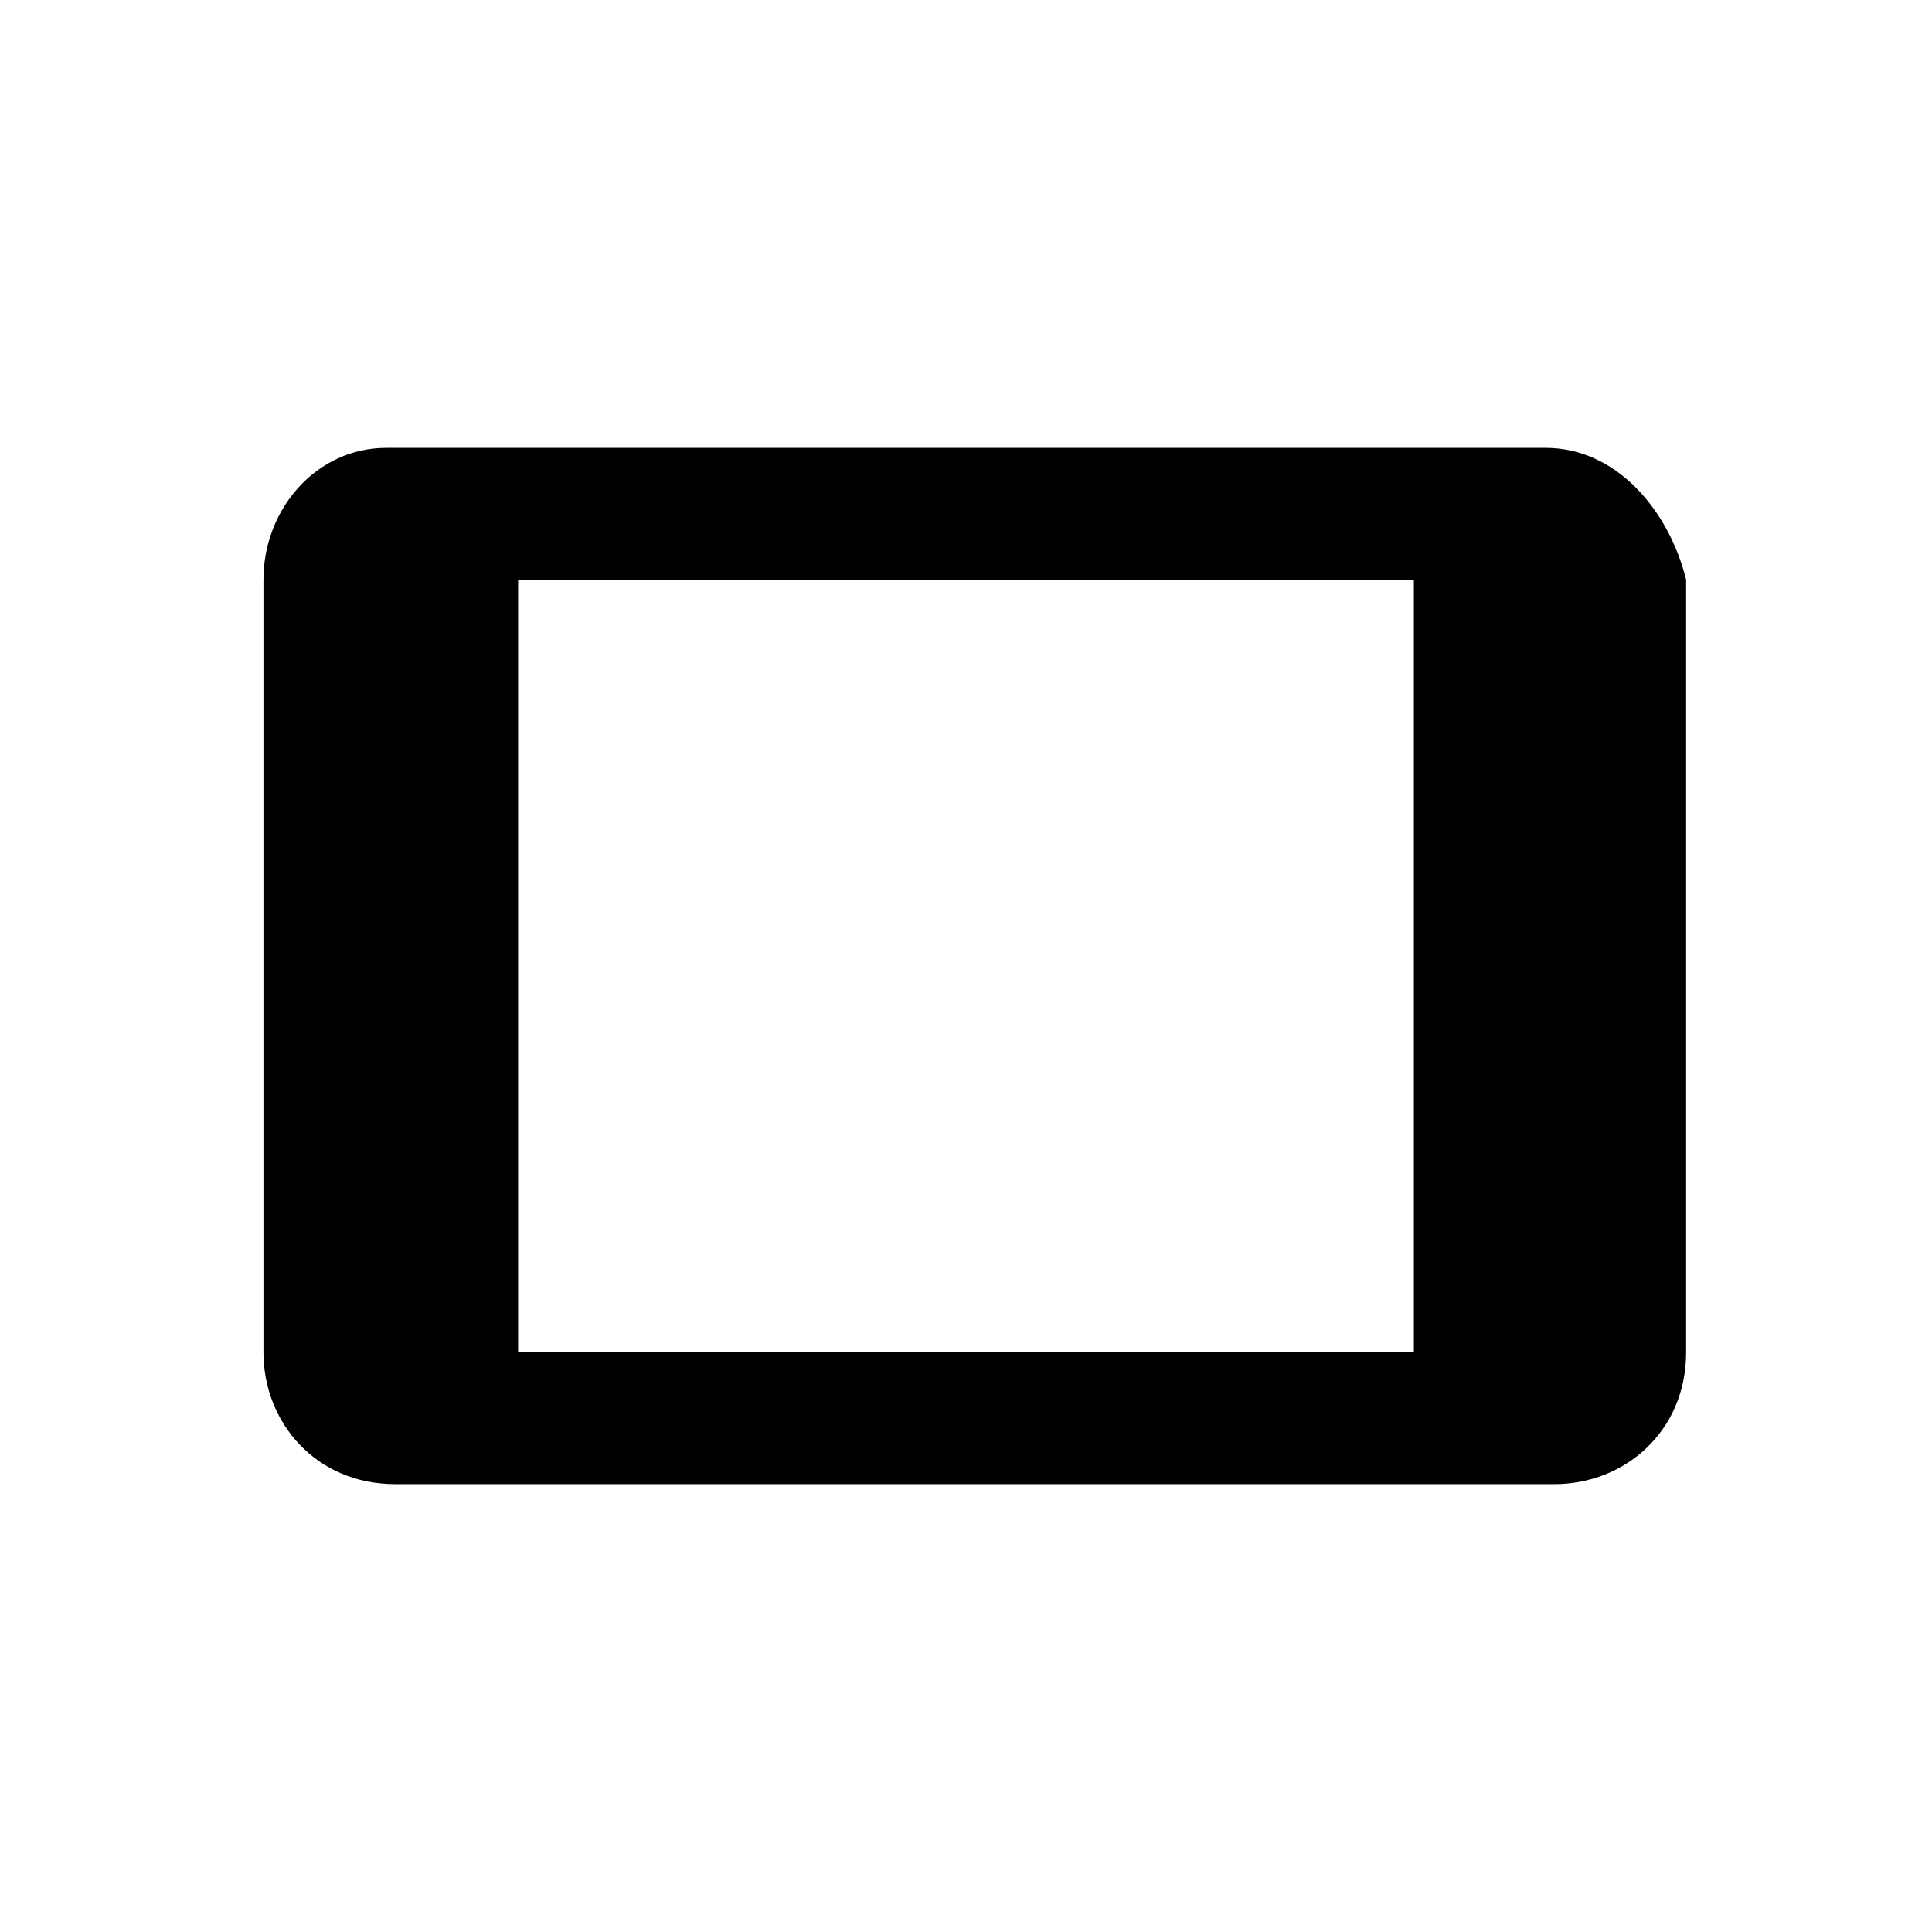
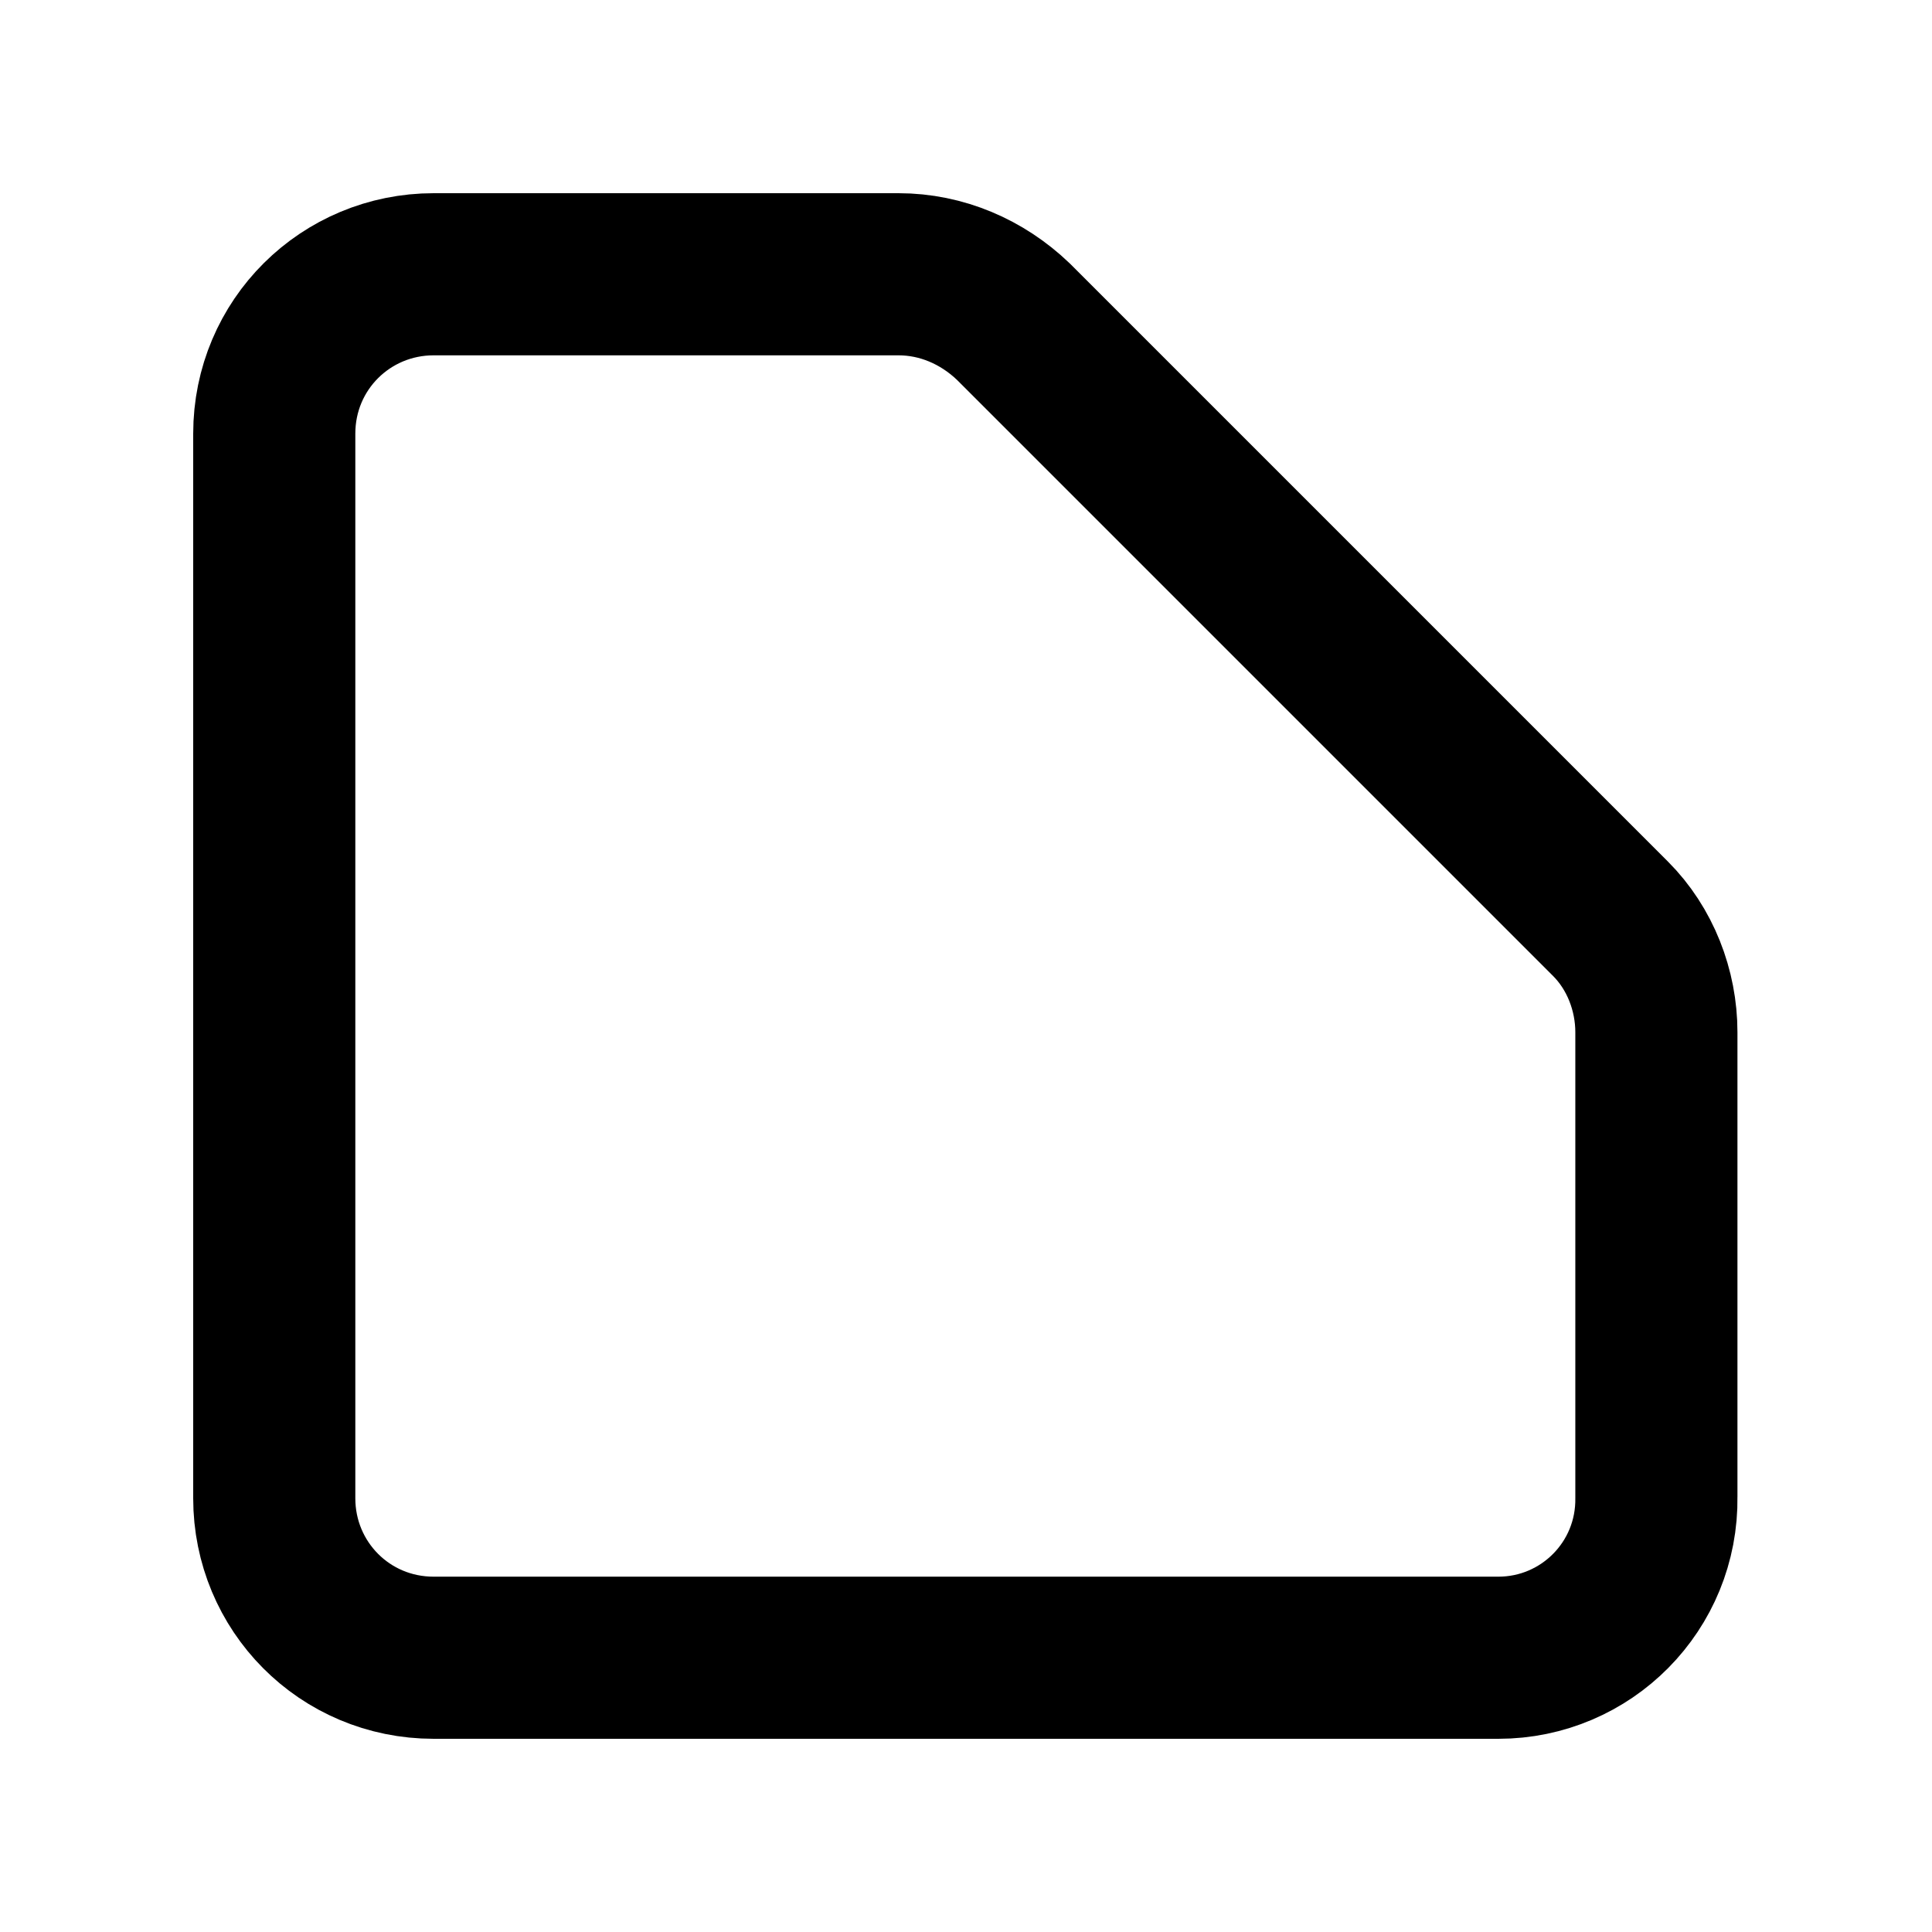
- <svg xmlns="http://www.w3.org/2000/svg" version="1.1" id="Layer_1" x="0px" y="0px" viewBox="0 0 22 22" style="enable-background:new 0 0 22 22;" xml:space="preserve">
+ <svg xmlns="http://www.w3.org/2000/svg" version="1.1" id="Layer_1" x="0px" y="0px" viewBox="0 0 143 143" style="enable-background:new 0 0 143 143;" xml:space="preserve">
  <style type="text/css">
	.st0{fill:#FFFFFF;}
+ 	.st1{fill:none;stroke:#000000;stroke-width:12;stroke-miterlimit:10;}
</style>
-   <rect y="0" class="st0" width="22" height="22" />
-   <path d="M17.6,5.1H4.4C3.6,5.1,3,5.8,3,6.6v8.8c0,0.8,0.6,1.5,1.5,1.5h13.2c0.8,0,1.5-0.6,1.5-1.5V6.6C19,5.8,18.4,5.1,17.6,5.1z   M16.1,15.4H5.9V6.6h10.2V15.4z" />
+   <rect class="st0" width="143" height="143" />
+   <path class="st1" d="M110.9,122.7H32.1c-6.6,0-11.8-5.3-11.8-11.8V32.1c0-6.6,5.3-11.8,11.8-11.8h34.4c3.2,0,6.2,1.3,8.5,3.5  l44.2,44.2c2.2,2.2,3.4,5.3,3.4,8.4v34.4C122.7,117.4,117.4,122.7,110.9,122.7z" />
</svg>
